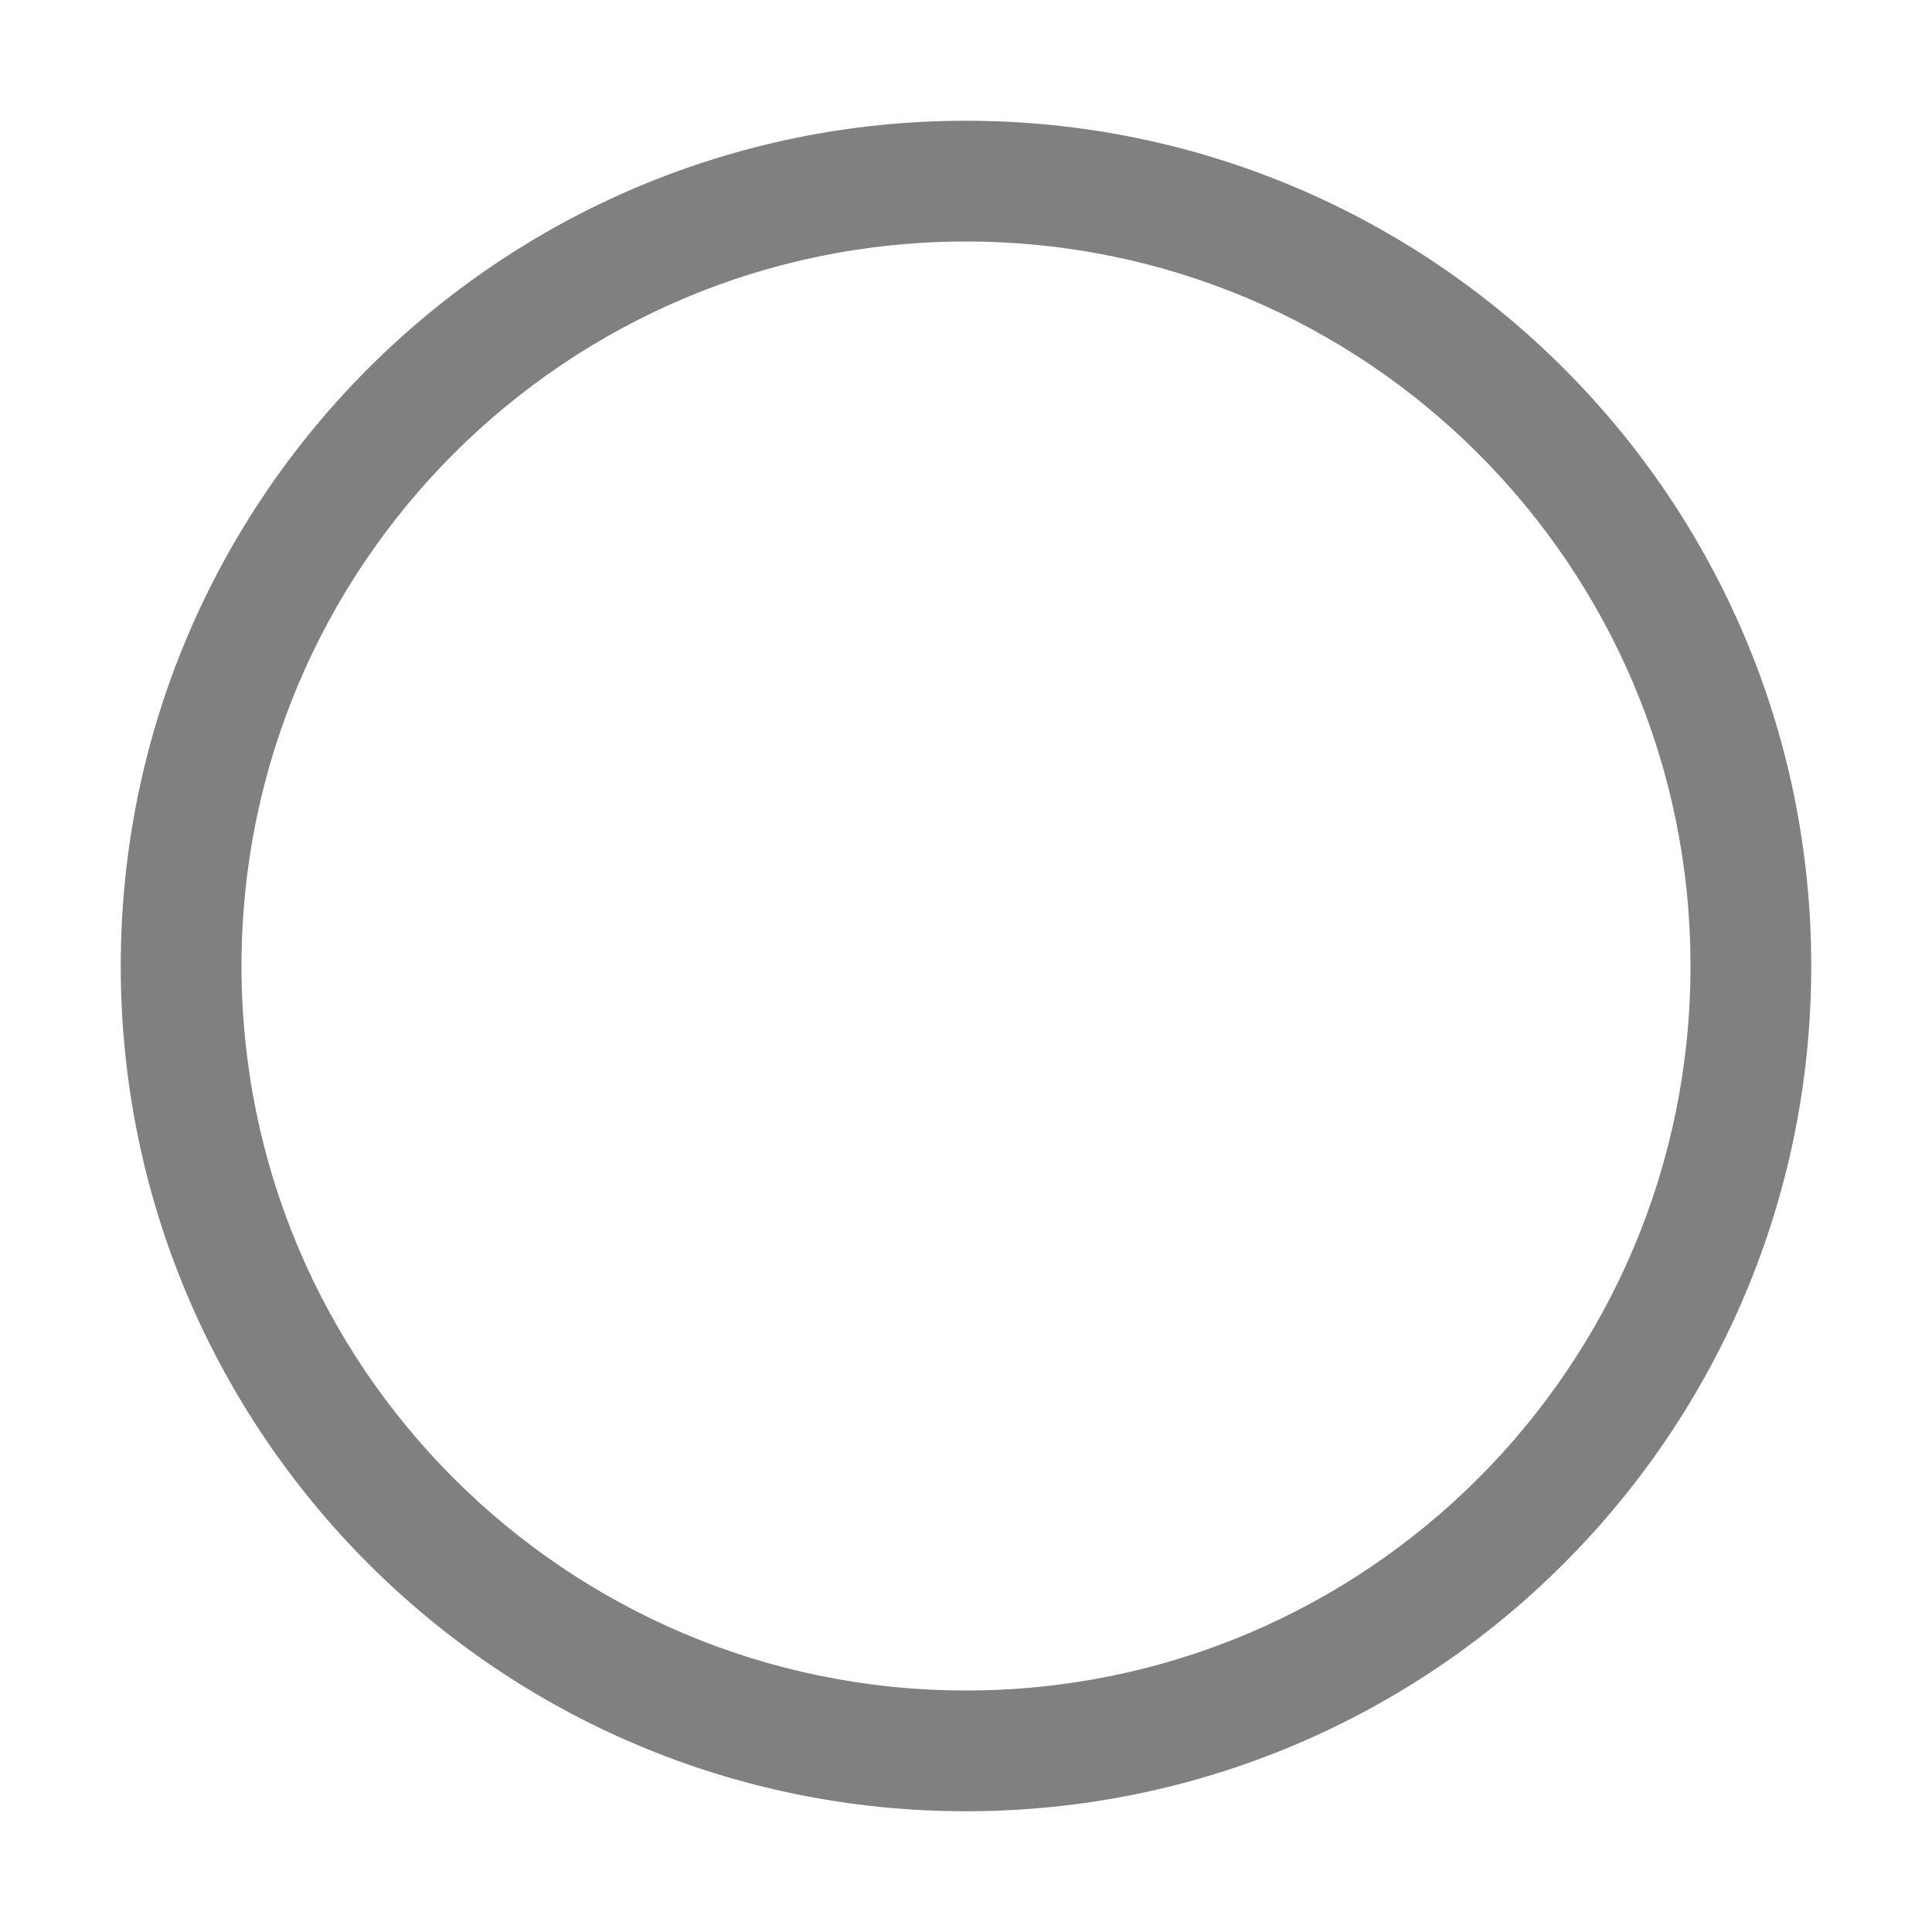
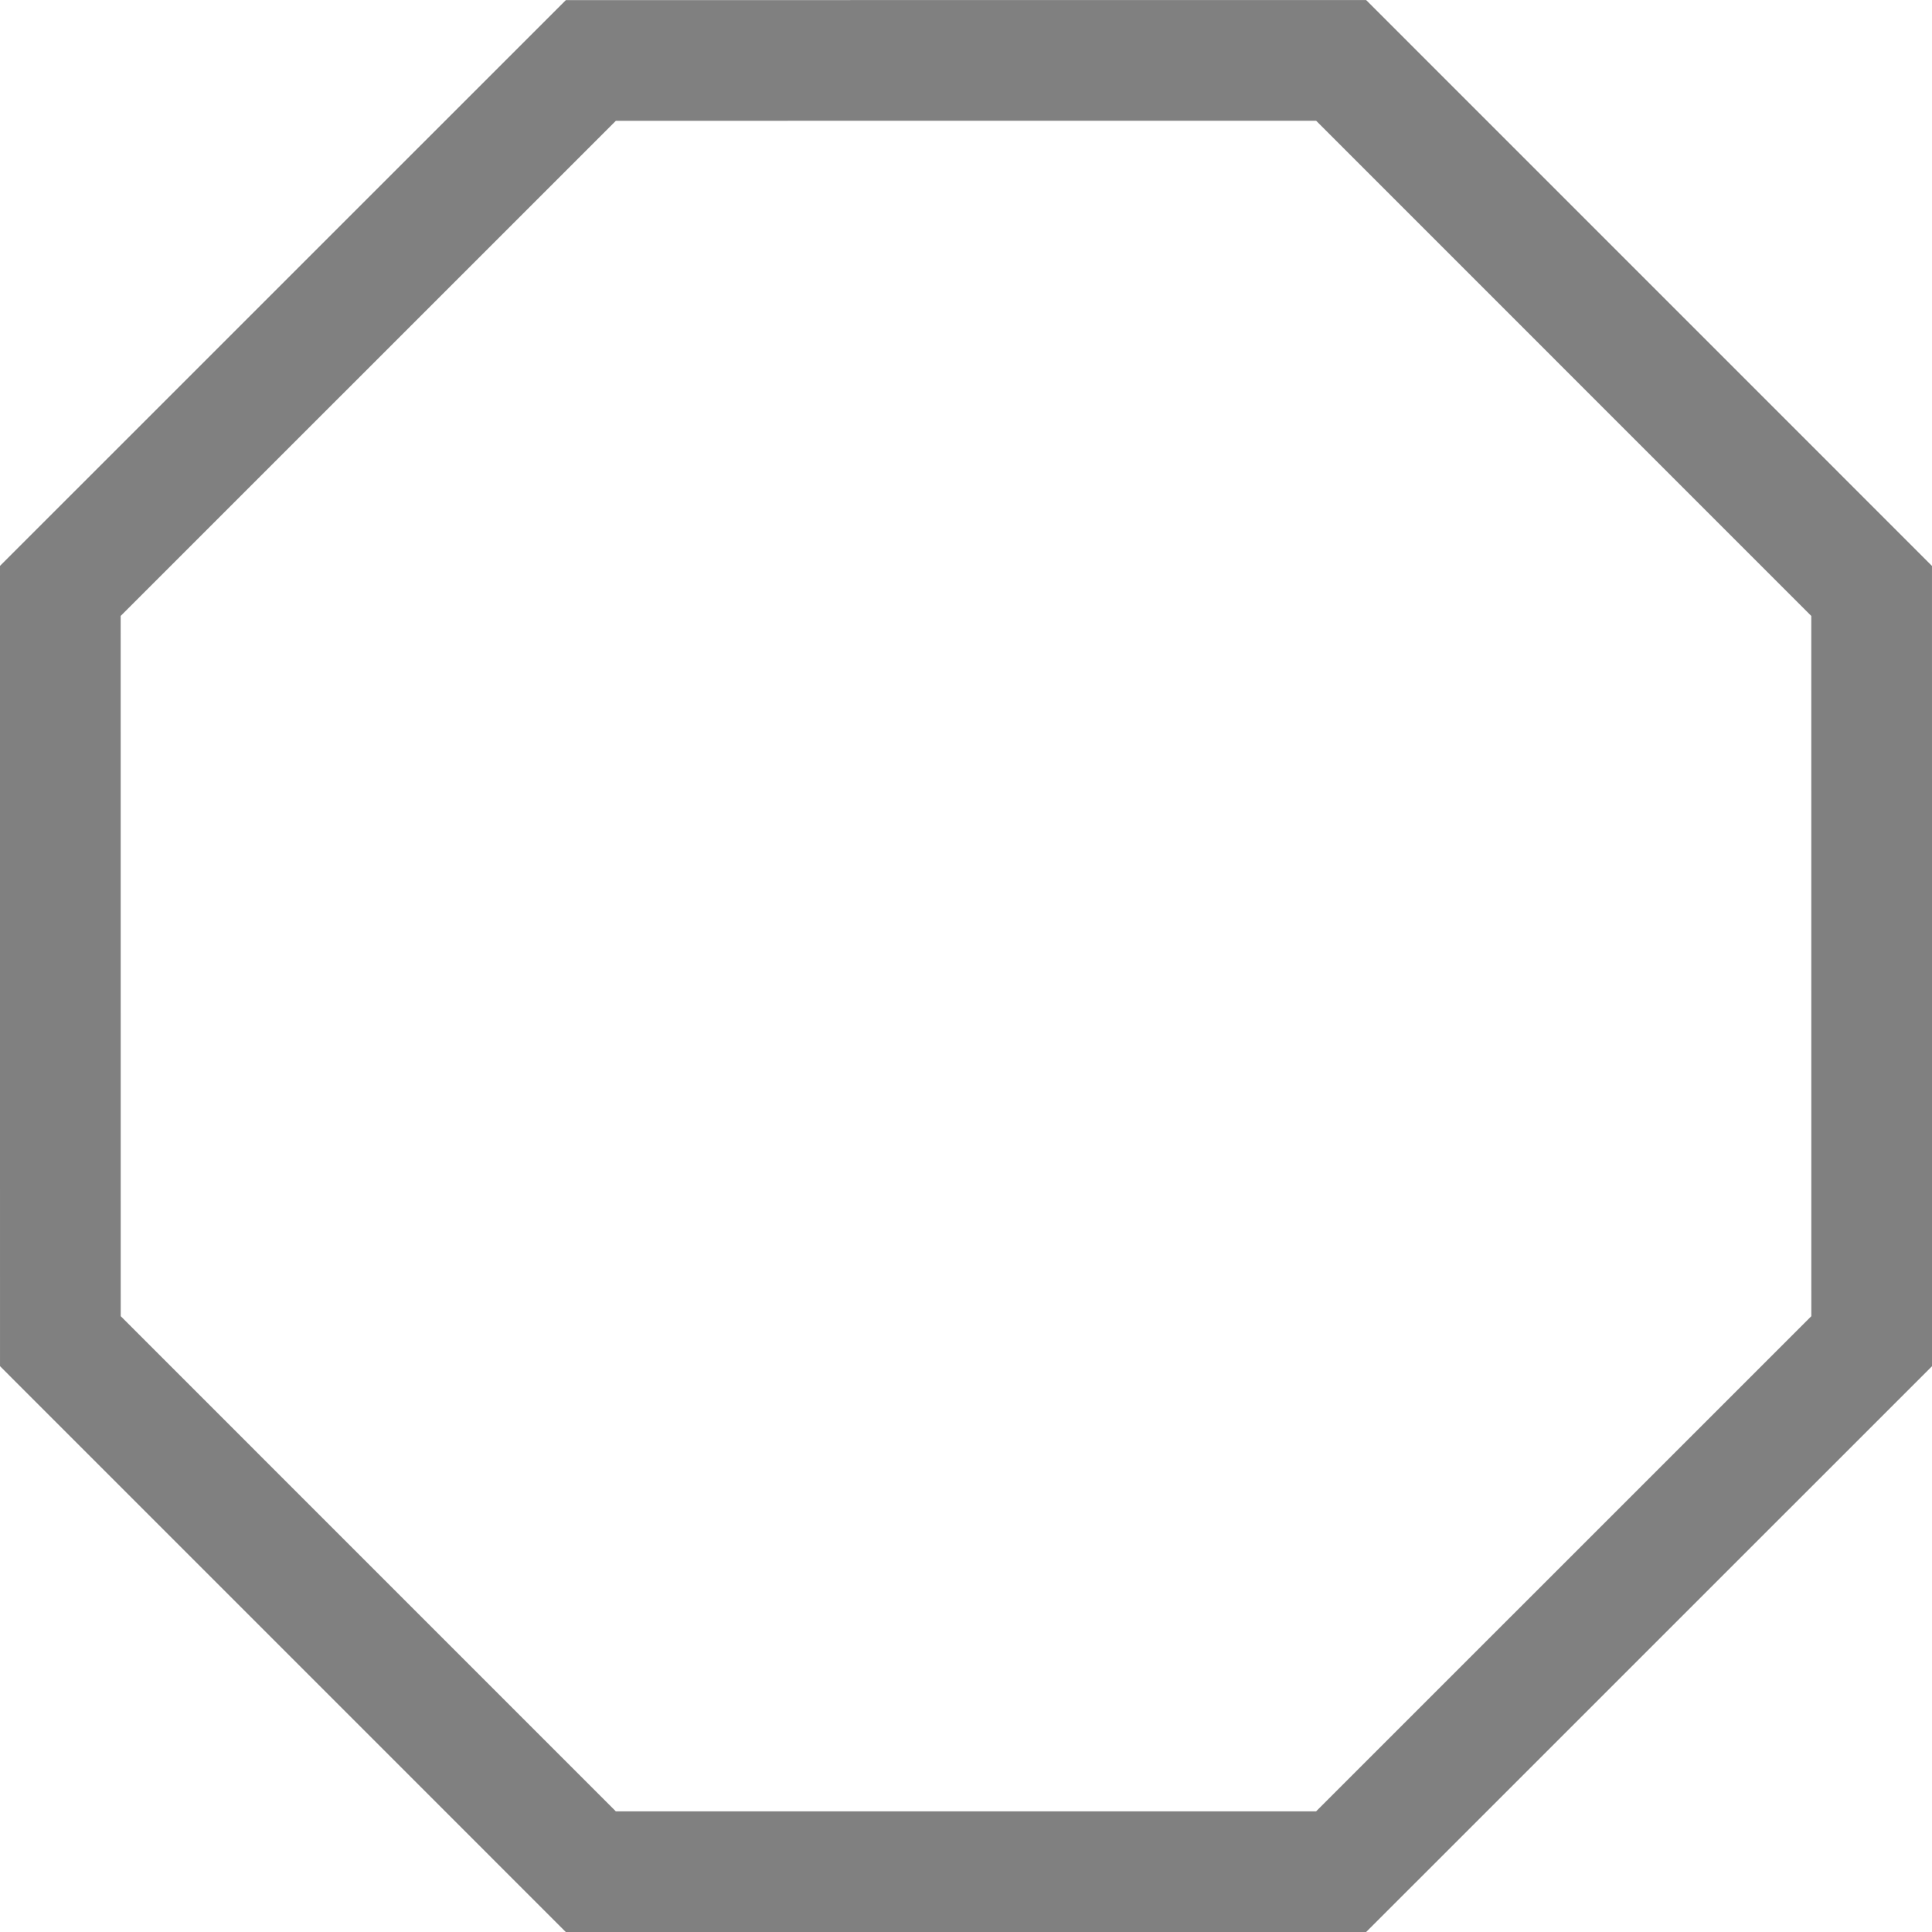
<svg xmlns="http://www.w3.org/2000/svg" enable-background="new 0 0 32 32" height="16" id="Layer_1" version="1.1" viewBox="0 0 16 16" width="16" xml:space="preserve">
  <defs id="defs24" />
-   <g style="display:inline" id="titlebutton-max-hover" transform="translate(-513,185.6378)">
-     <g id="g4891" style="display:inline;opacity:1" transform="translate(-781,-432.6378)">
-       <path style="display:inline;opacity:1;fill:#808080;fill-opacity:1;stroke:none;stroke-width:0;stroke-linecap:butt;stroke-linejoin:miter;stroke-miterlimit:4;stroke-dasharray:none;stroke-dashoffset:0;stroke-opacity:1" d="m 1302,248 a 7,7 0 0 0 -7,7 7,7 0 0 0 7,7 7,7 0 0 0 7,-7 7,7 0 0 0 -7,-7 z m 0,1 a 6,6 0 0 1 6,6 6,6 0 0 1 -6,6 6,6 0 0 1 -6,-6 6,6 0 0 1 6,-6 z" id="path4068-7-5-9-6-7-2-5-78" />
-       <g id="g4806-9" transform="translate(1294,247)" style="fill:#c0e3ff;fill-opacity:1">
-         <g transform="translate(-81.0002,-967)" style="display:inline;fill:#c0e3ff;fill-opacity:1" id="layer9-78-7" />
-         <g transform="translate(-81.0002,-967)" id="layer10-3-3" style="fill:#c0e3ff;fill-opacity:1" />
-         <g transform="translate(-81.0002,-967)" id="layer11-19-75" style="fill:#c0e3ff;fill-opacity:1" />
-         <g transform="translate(-81.0002,-967)" id="layer13-4-9" style="fill:#c0e3ff;fill-opacity:1" />
-         <g transform="translate(-81.0002,-967)" id="layer14-8-5" style="fill:#c0e3ff;fill-opacity:1" />
-         <g transform="translate(-81.0002,-967)" style="display:inline;fill:#c0e3ff;fill-opacity:1" id="layer15-5-8" />
-         <g transform="translate(-81.0002,-967)" style="display:inline;fill:#c0e3ff;fill-opacity:1" id="g71291-1-7" />
-         <g transform="translate(-81.0002,-967)" style="display:inline;fill:#c0e3ff;fill-opacity:1" id="g4953-7-1" />
-         <g transform="translate(-81.0002,-967)" style="display:inline;fill:#c0e3ff;fill-opacity:1" id="layer12-3-0" />
-       </g>
-     </g>
-     <rect y="-185.638" x="513" height="16" width="16" id="rect17883-0" style="display:inline;opacity:1;fill:none;fill-opacity:1;stroke:none;stroke-width:1;stroke-linecap:butt;stroke-linejoin:miter;stroke-miterlimit:4;stroke-dasharray:none;stroke-dashoffset:0;stroke-opacity:0" />
-   </g>
+   <path style="fill:none;fill-opacity:1;stroke:#808080;stroke-width:0.862;stroke-miterlimit:4;stroke-dasharray:none;stroke-opacity:1" id="path4149" d="M -30,8 -34.95,5.95 -37,1 -34.95,-3.95 -30,-6 -25.05,-3.95 -23,1 -25.05,5.95 Z" transform="matrix(1.071436,-0.4437947,0.4438032,1.071415,39.69927,-6.384761)" />
</svg>
